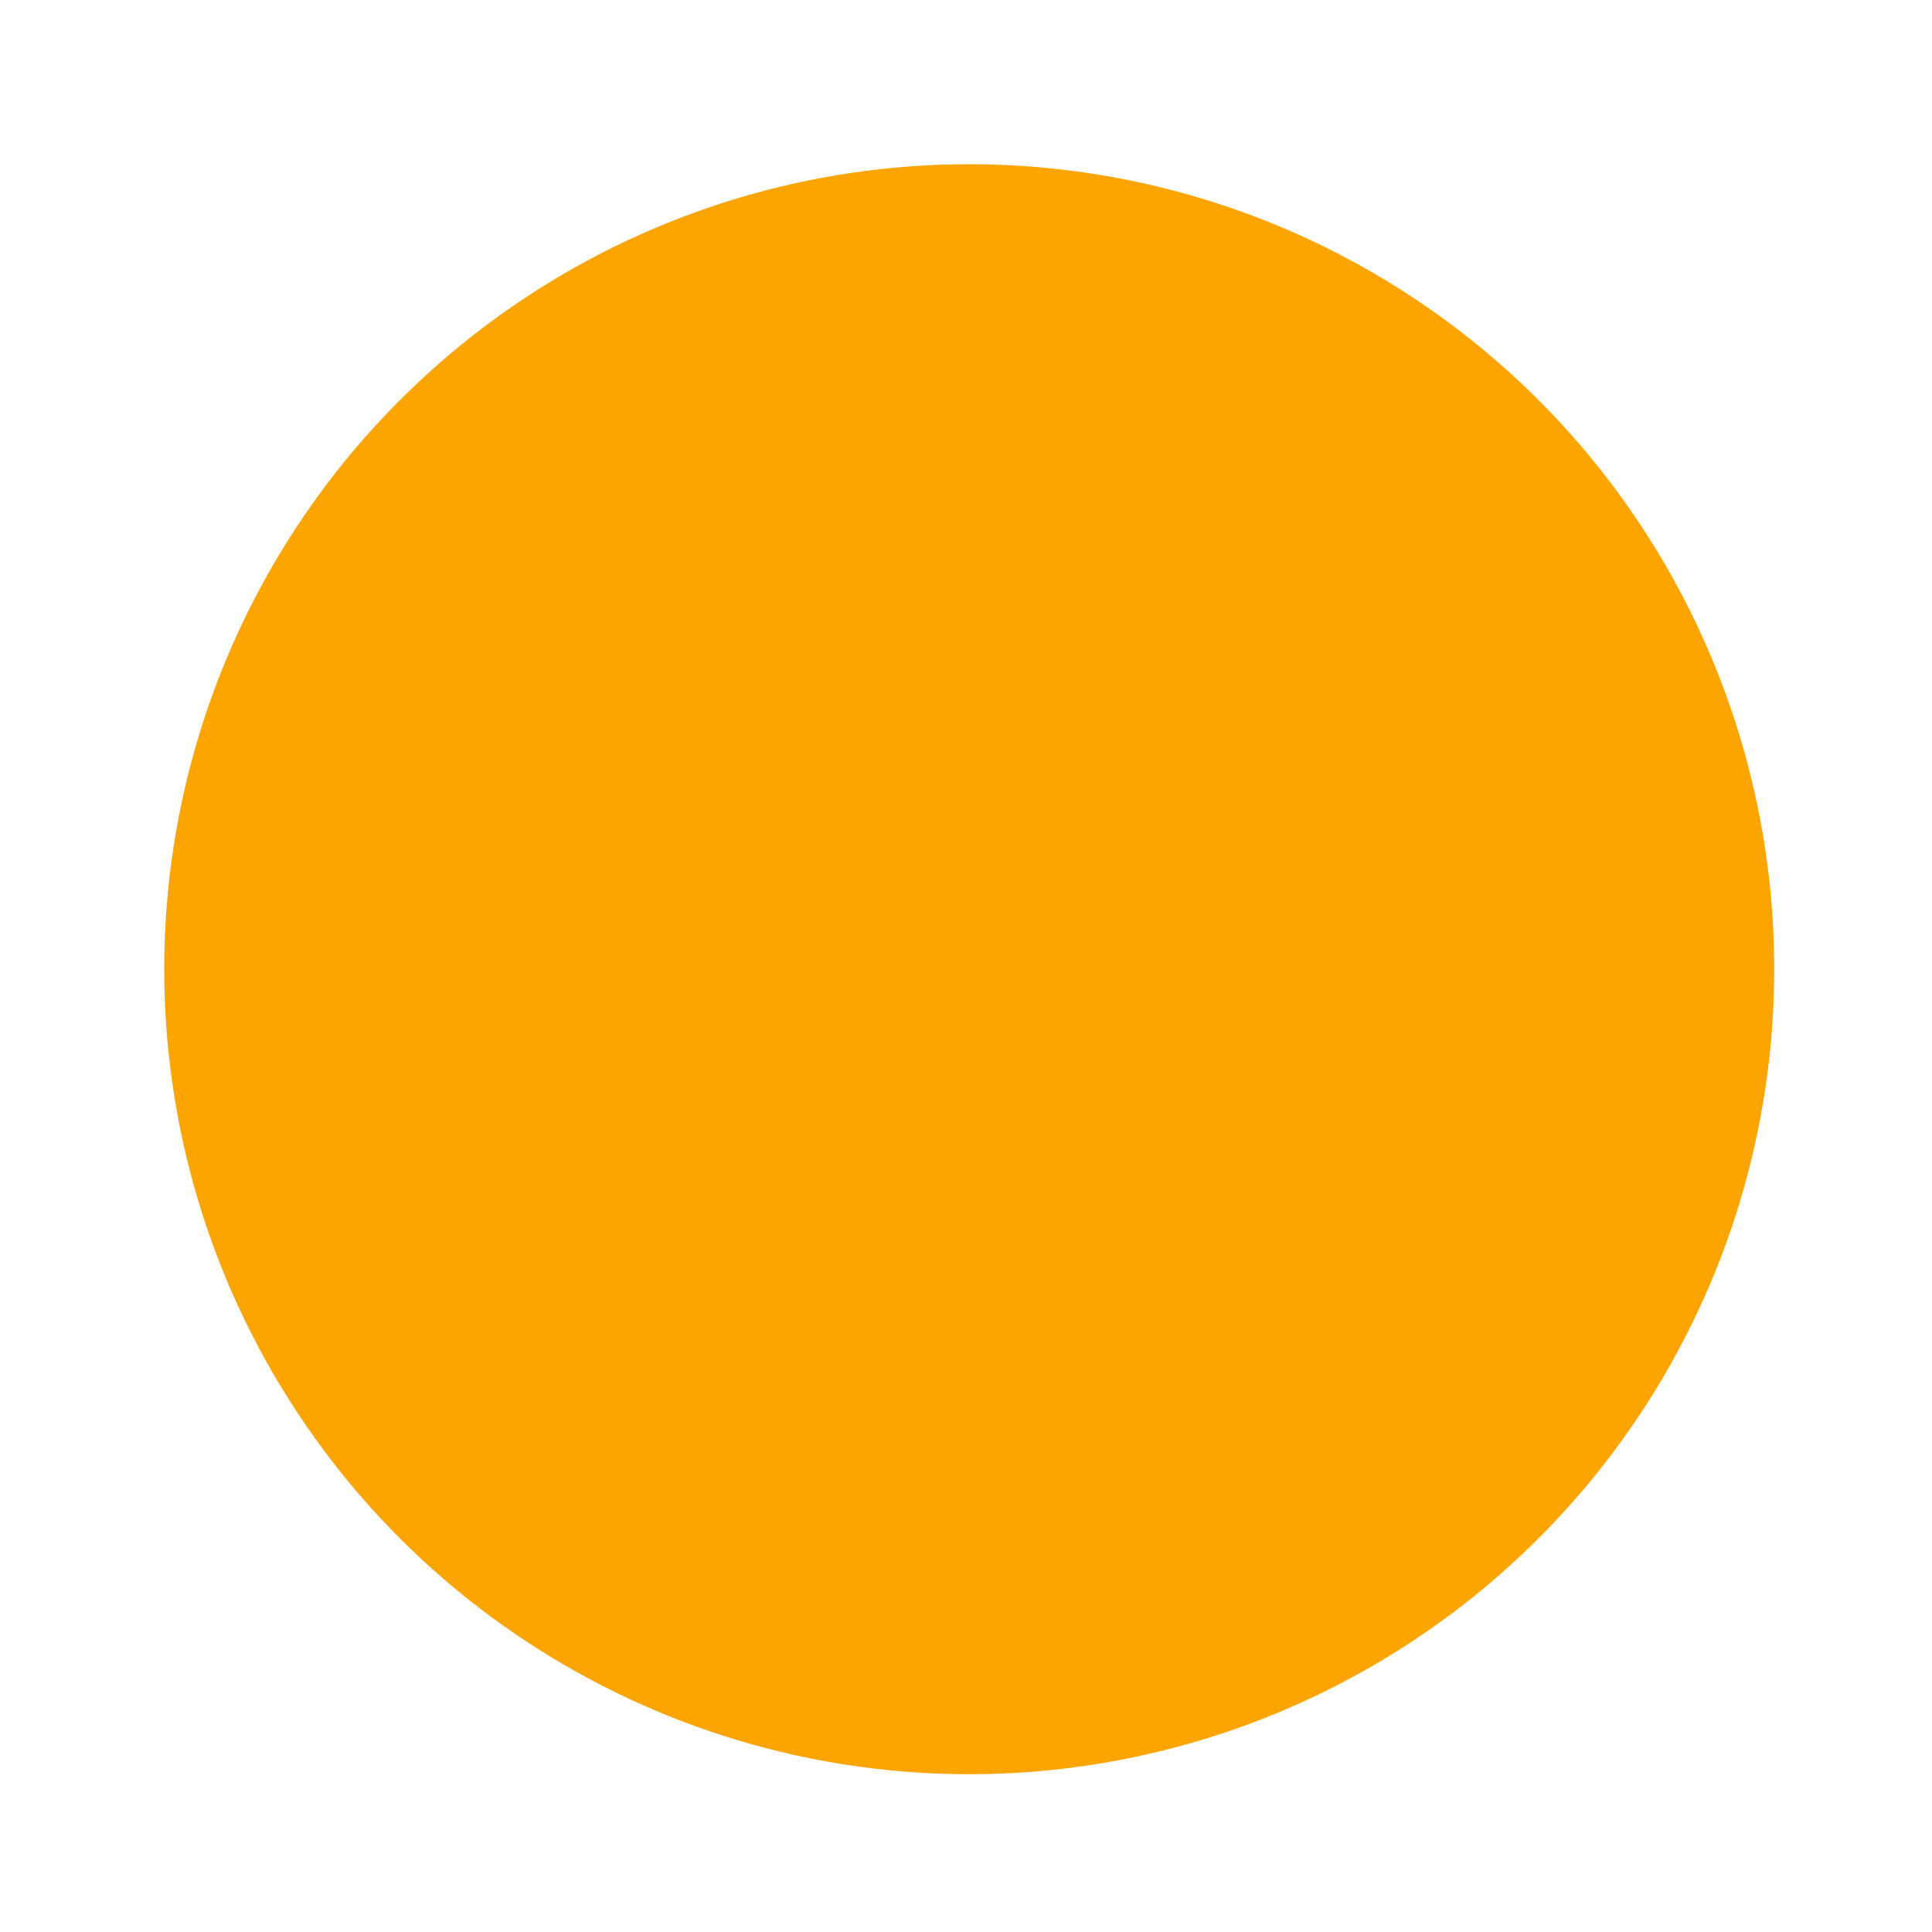
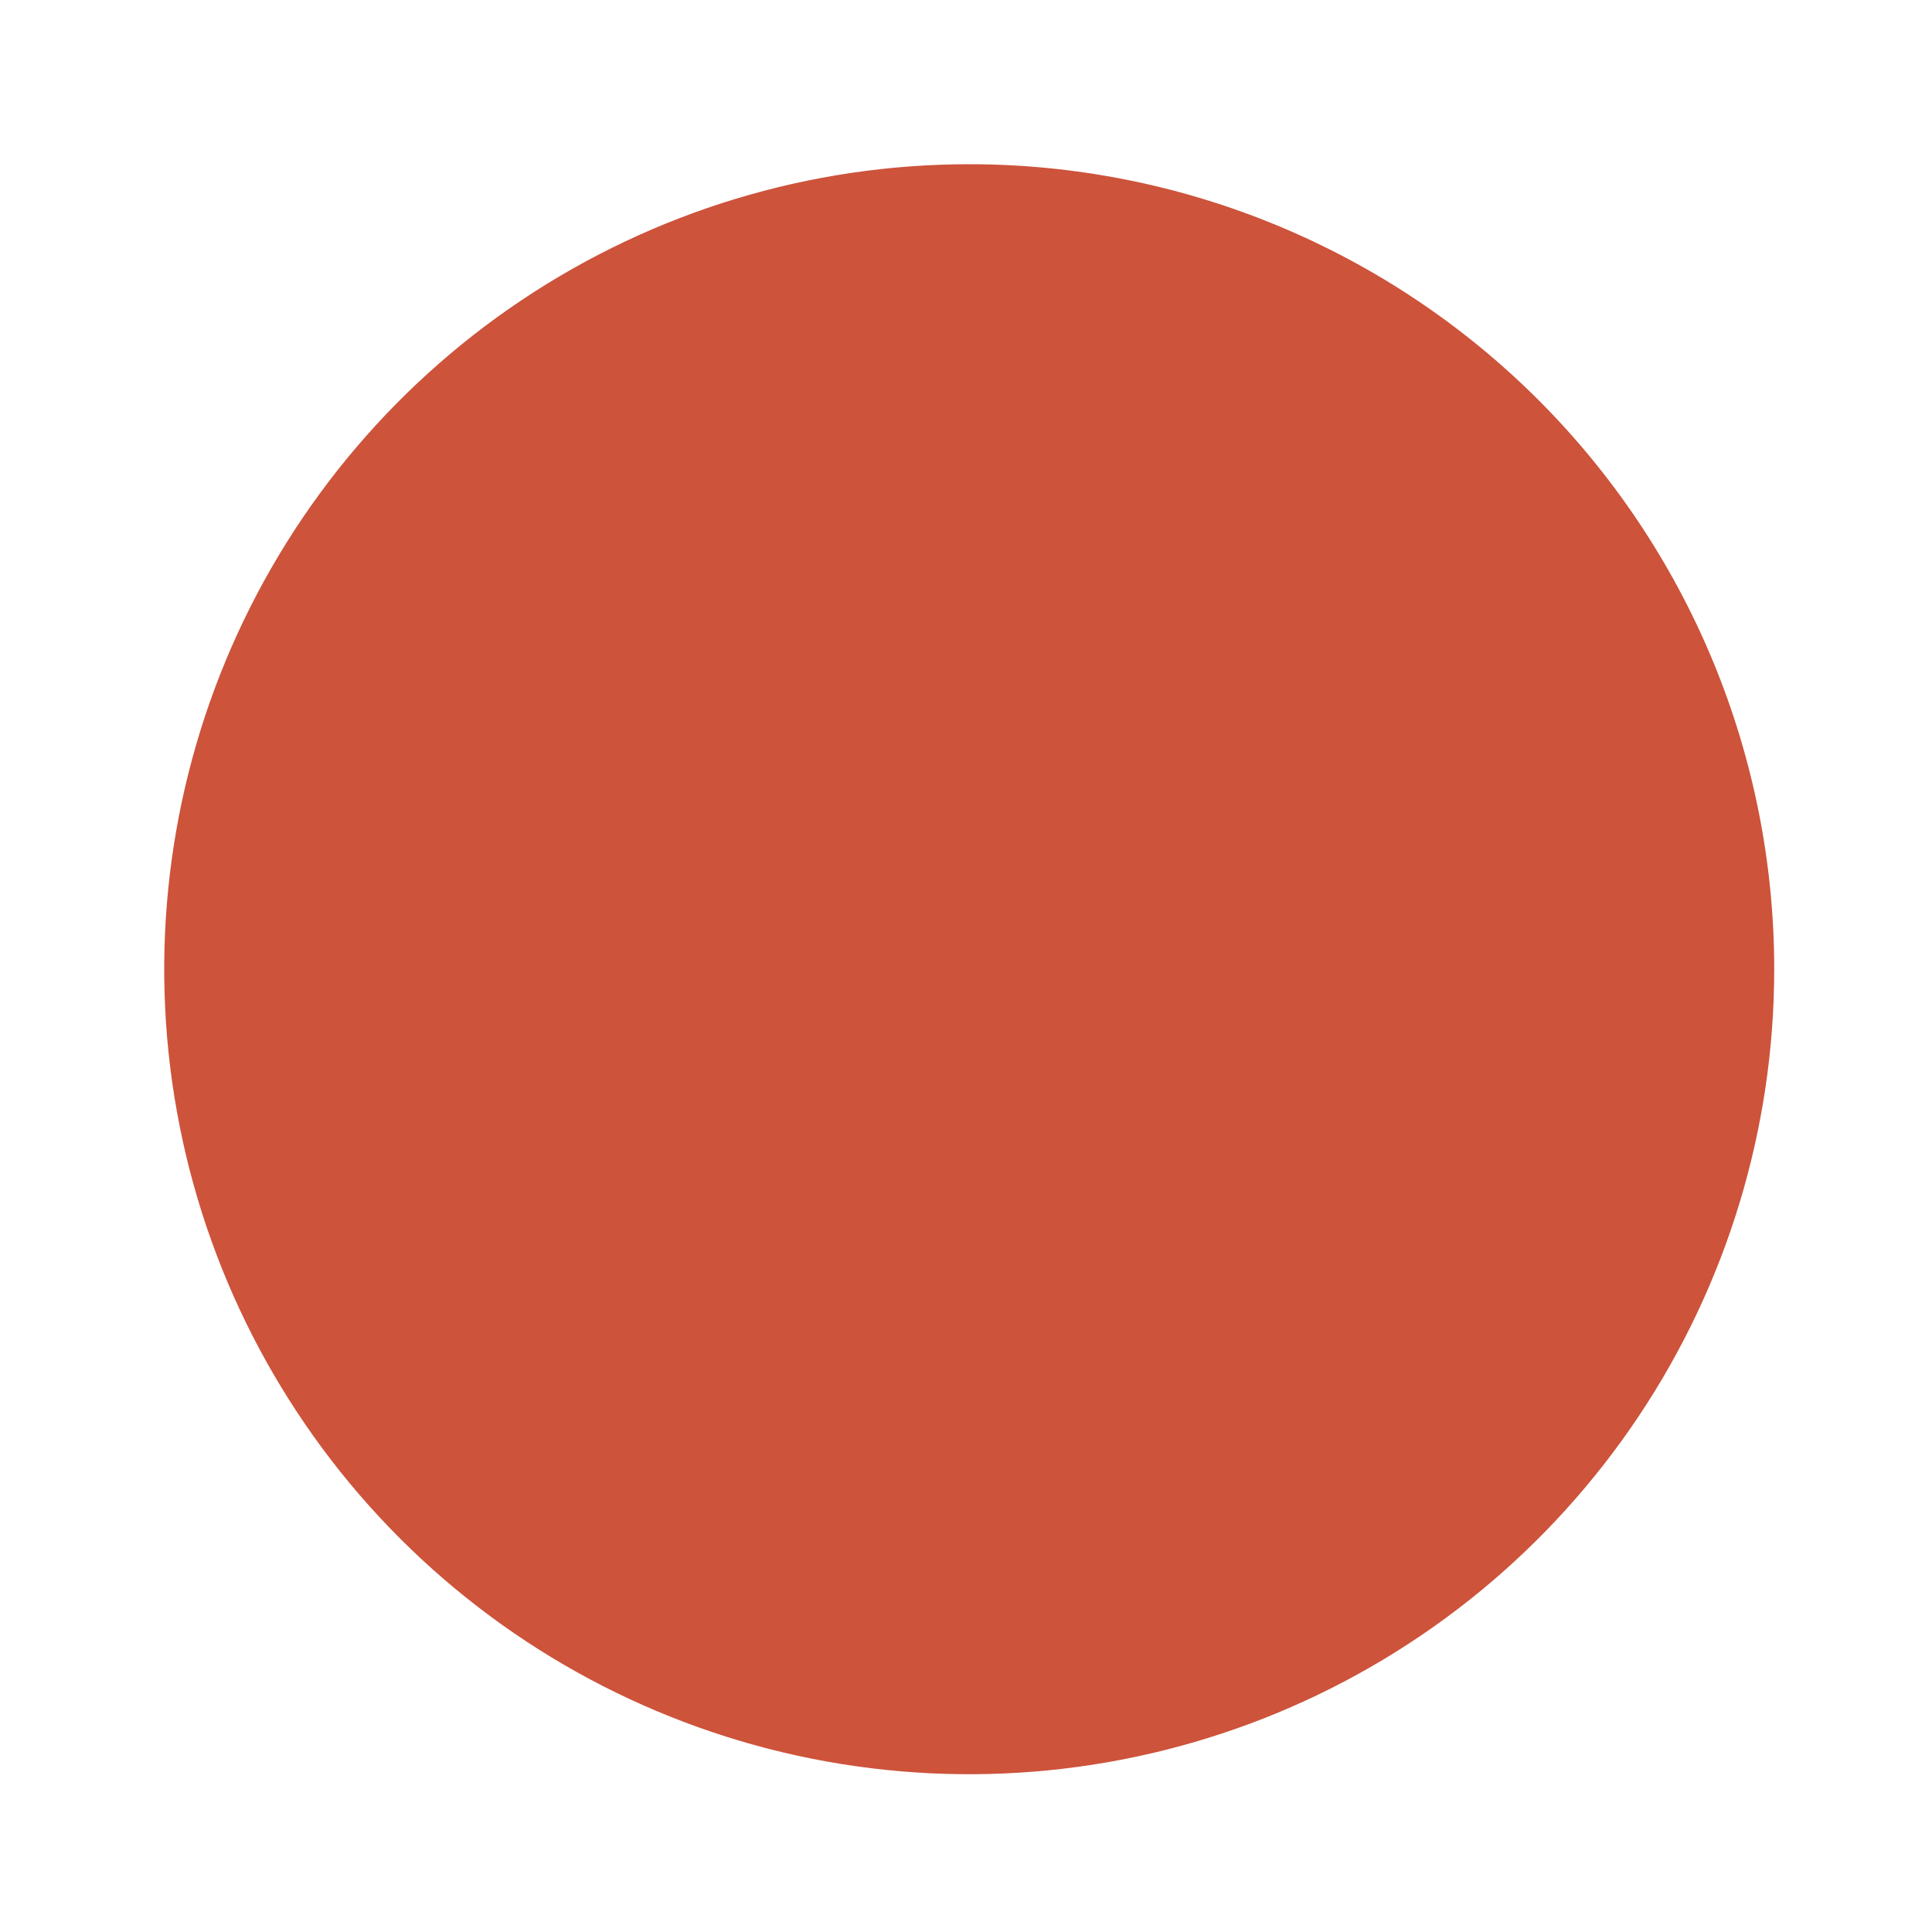
<svg xmlns="http://www.w3.org/2000/svg" width="200" height="200" viewBox="0 0 200 200" fill="none">
  <g id="Succes-icon">
-     <path id="Circle-succes" d="M54.591 31.876C68.131 22.829 84.049 18 100.333 18C111.146 18 121.852 20.13 131.841 24.267C141.83 28.405 150.906 34.469 158.552 42.115C166.197 49.76 172.262 58.837 176.399 68.826C180.537 78.815 182.667 89.521 182.667 100.333C182.667 116.617 177.838 132.536 168.791 146.075C159.744 159.615 146.885 170.168 131.841 176.399C116.797 182.631 100.242 184.262 84.271 181.085C68.3 177.908 53.629 170.066 42.115 158.552C30.6 147.037 22.759 132.367 19.582 116.396C16.405 100.425 18.036 83.87 24.267 68.826C30.499 53.781 41.052 40.923 54.591 31.876Z" fill="#FCA500" stroke="#FCA500" stroke-width="2" />
+     <path id="Circle-succes" d="M54.591 31.876C68.131 22.829 84.049 18 100.333 18C111.146 18 121.852 20.13 131.841 24.267C141.83 28.405 150.906 34.469 158.552 42.115C166.197 49.76 172.262 58.837 176.399 68.826C180.537 78.815 182.667 89.521 182.667 100.333C182.667 116.617 177.838 132.536 168.791 146.075C159.744 159.615 146.885 170.168 131.841 176.399C116.797 182.631 100.242 184.262 84.271 181.085C68.3 177.908 53.629 170.066 42.115 158.552C30.6 147.037 22.759 132.367 19.582 116.396C16.405 100.425 18.036 83.87 24.267 68.826C30.499 53.781 41.052 40.923 54.591 31.876Z" fill="#CD533B" stroke="#CD533B" stroke-width="2" />
  </g>
</svg>
